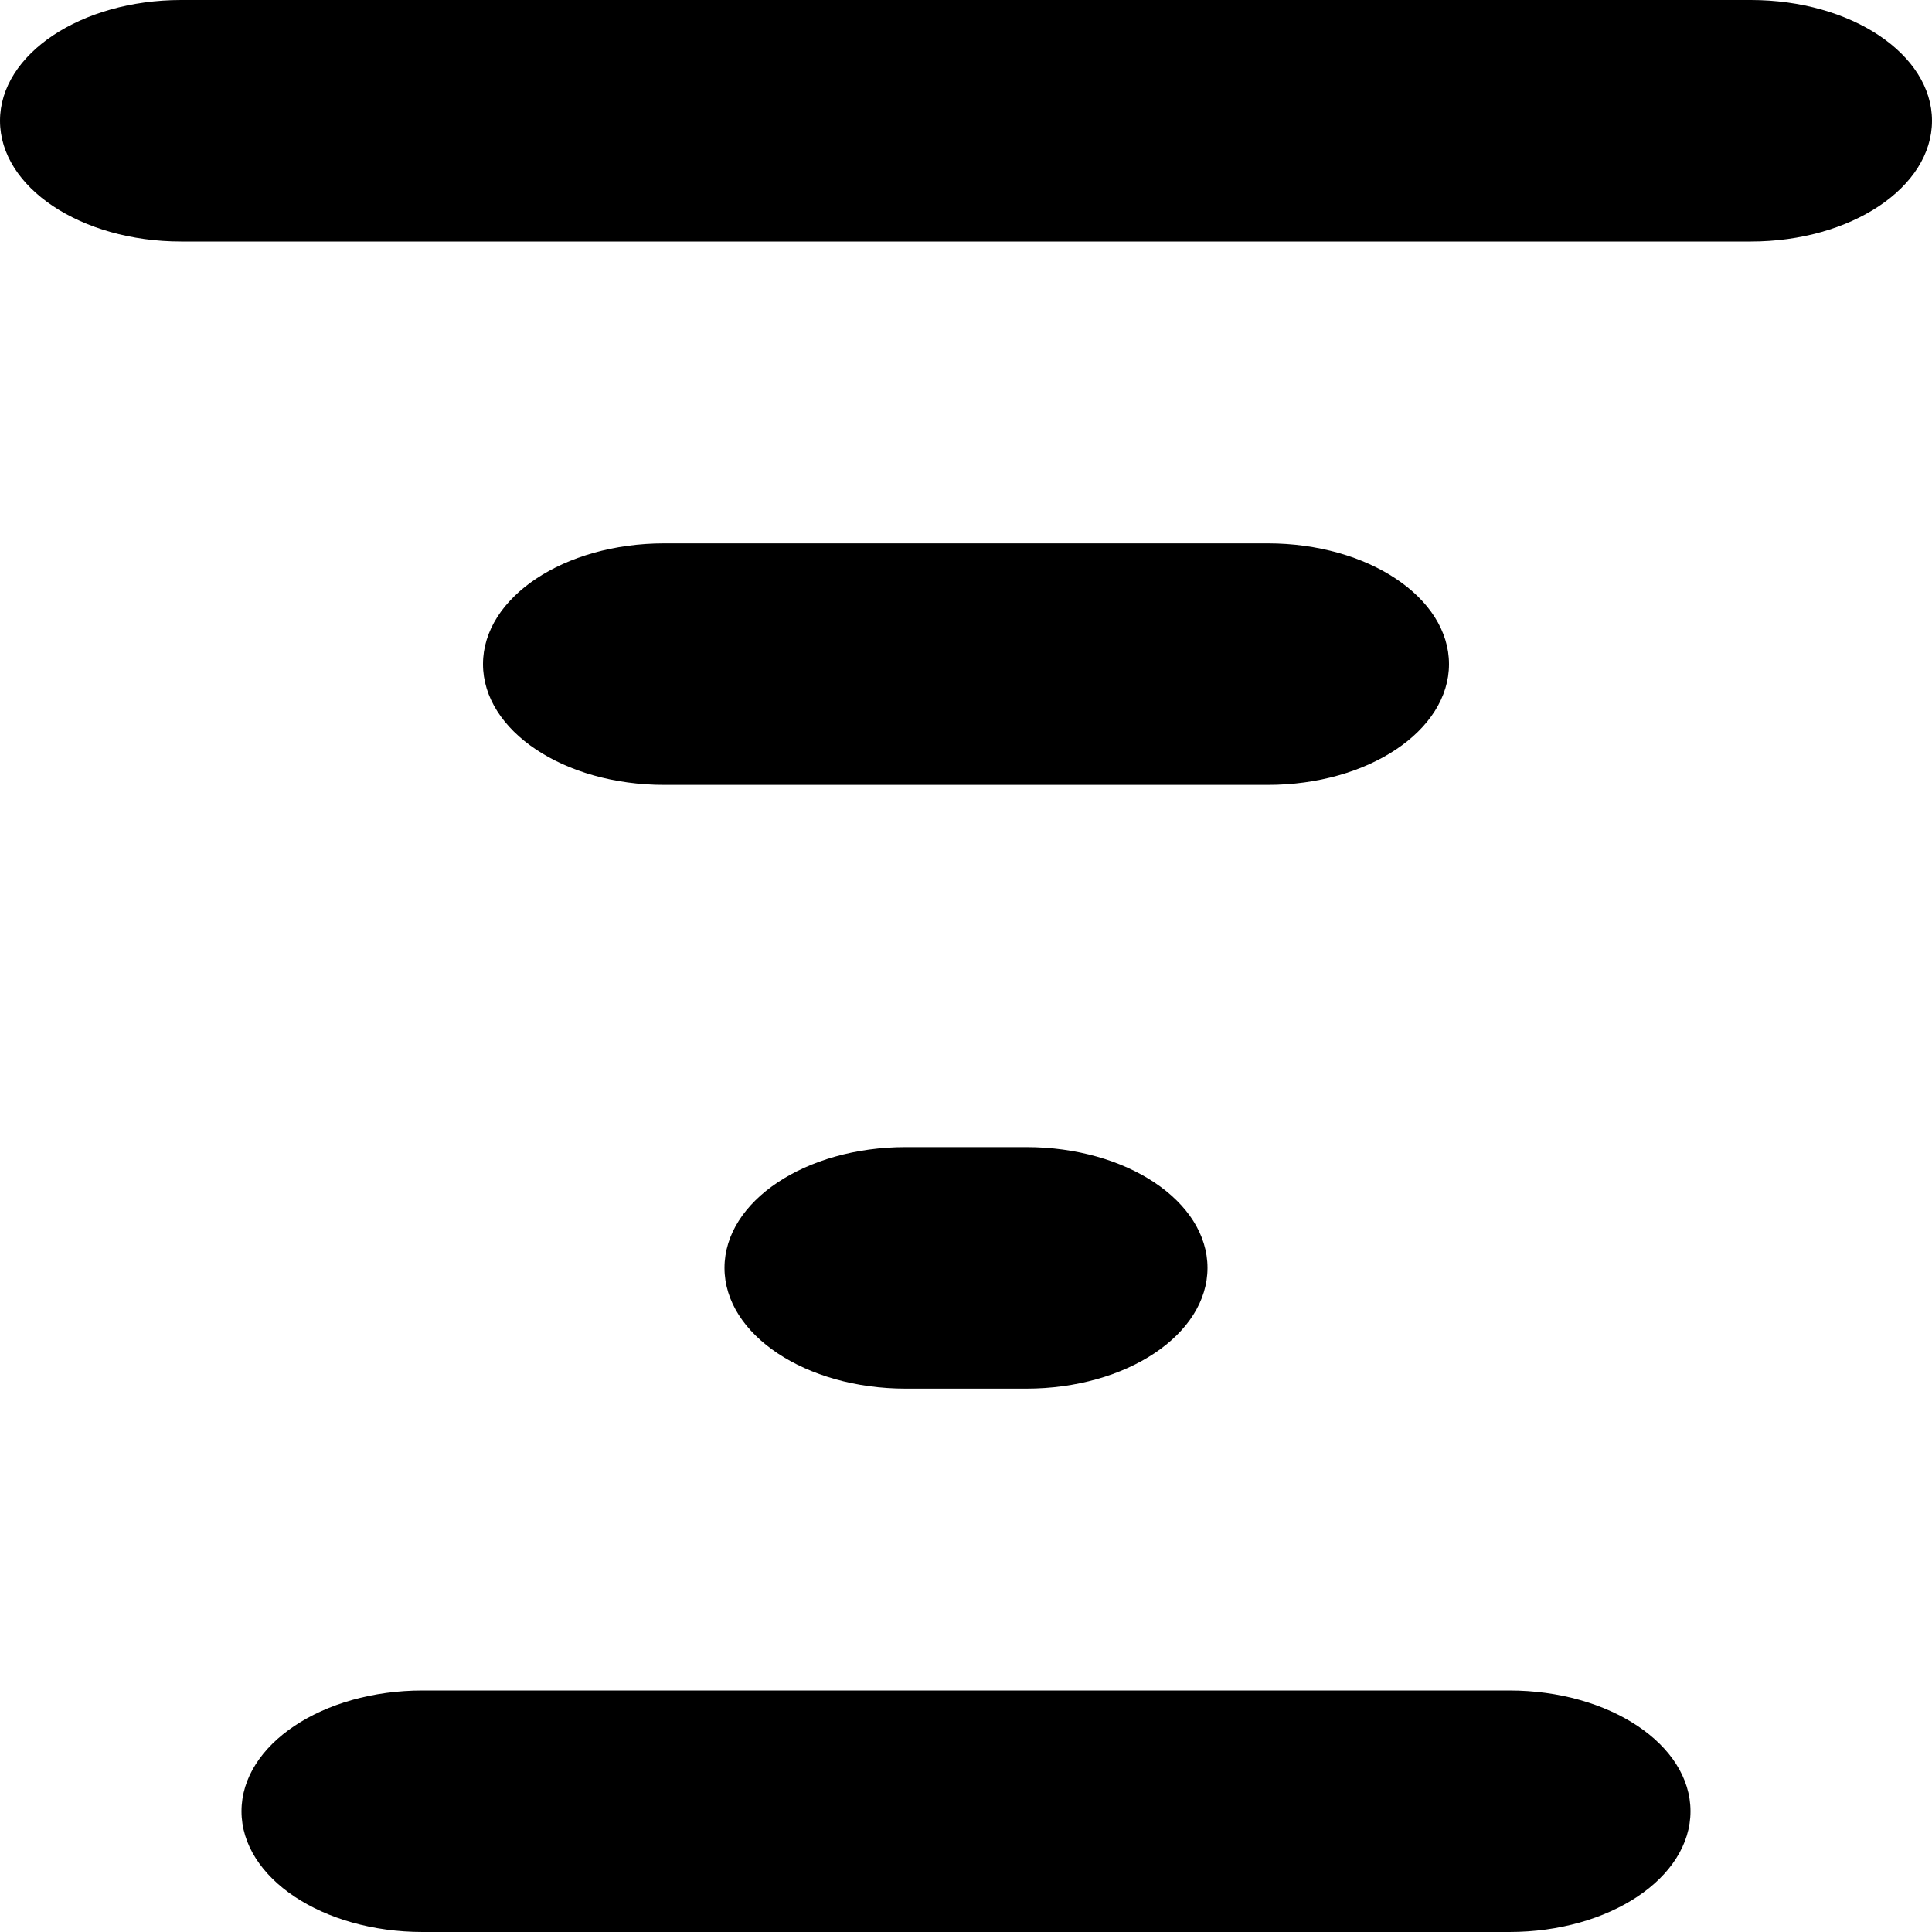
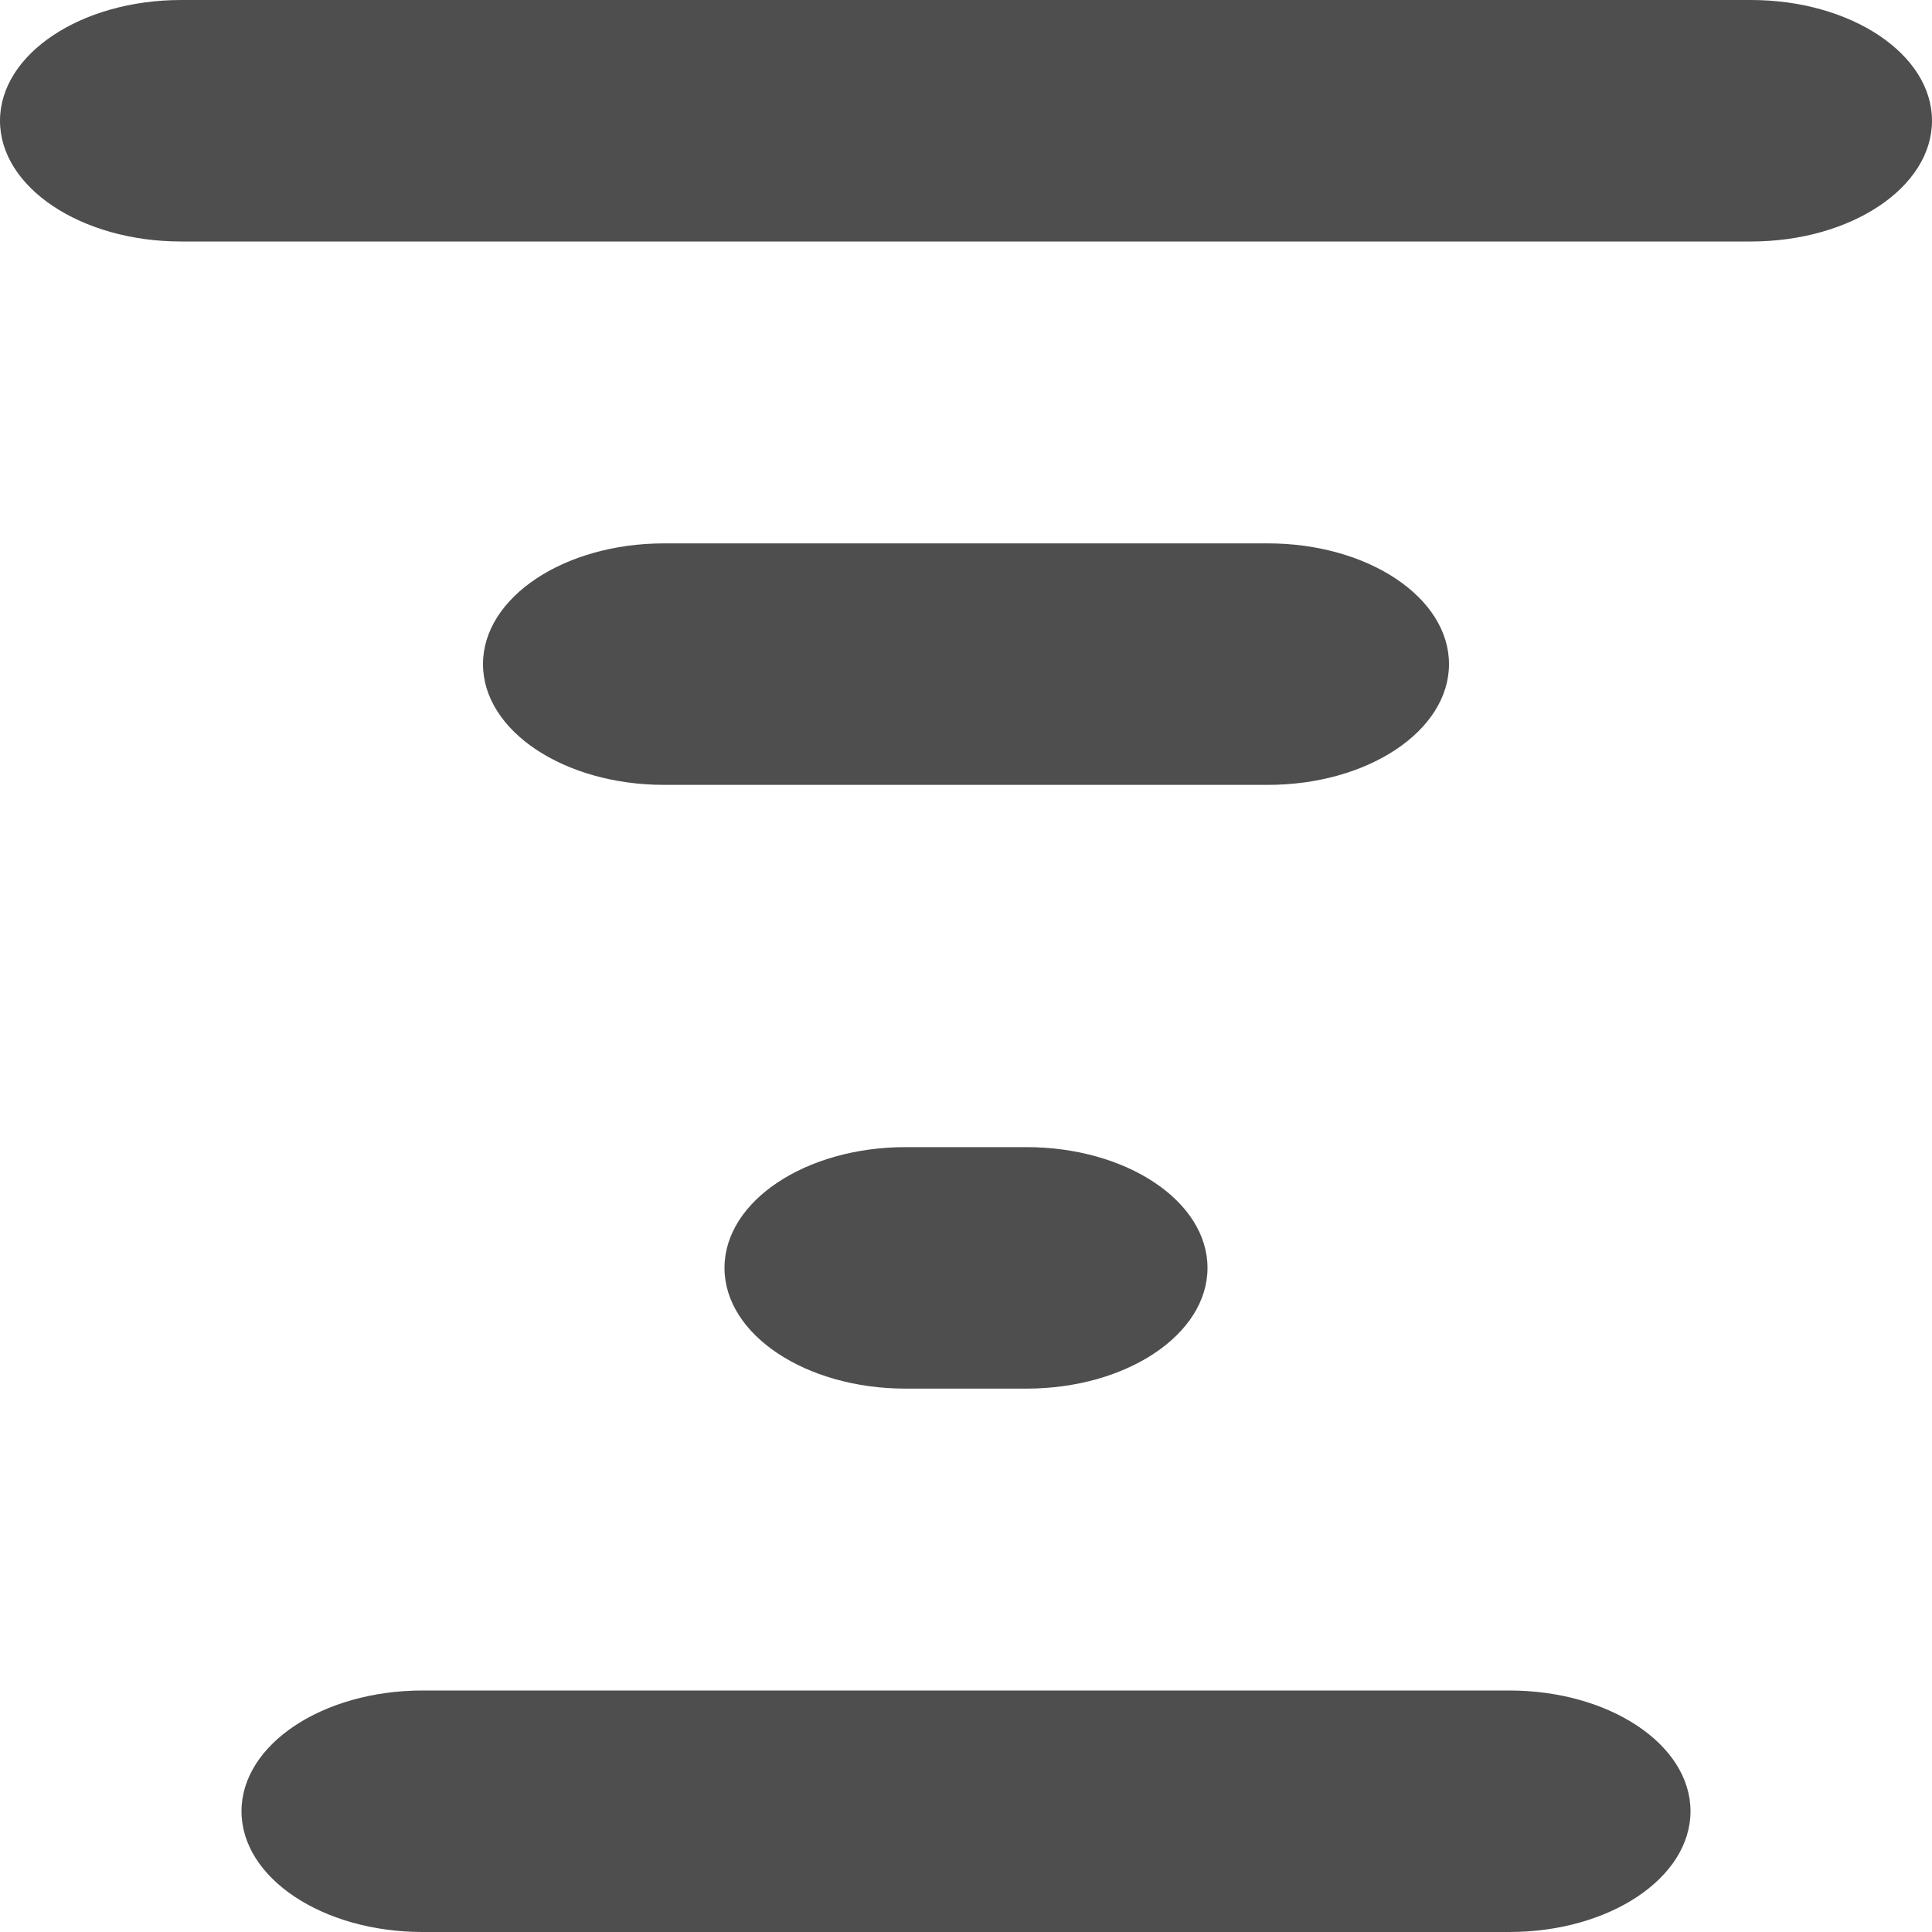
- <svg xmlns="http://www.w3.org/2000/svg" width="32" height="32" fill="black">
+ <svg xmlns="http://www.w3.org/2000/svg" width="32" height="32" fill="#4e4e4e">
  <rect width="32" height="4" ry="3" />
  <rect width="16" height="4" ry="3" x="8" y="9" />
  <rect width="8" height="4" ry="3" x="12" y="19" />
  <rect width="24" height="4" ry="3" x="4" y="28" />
</svg>
